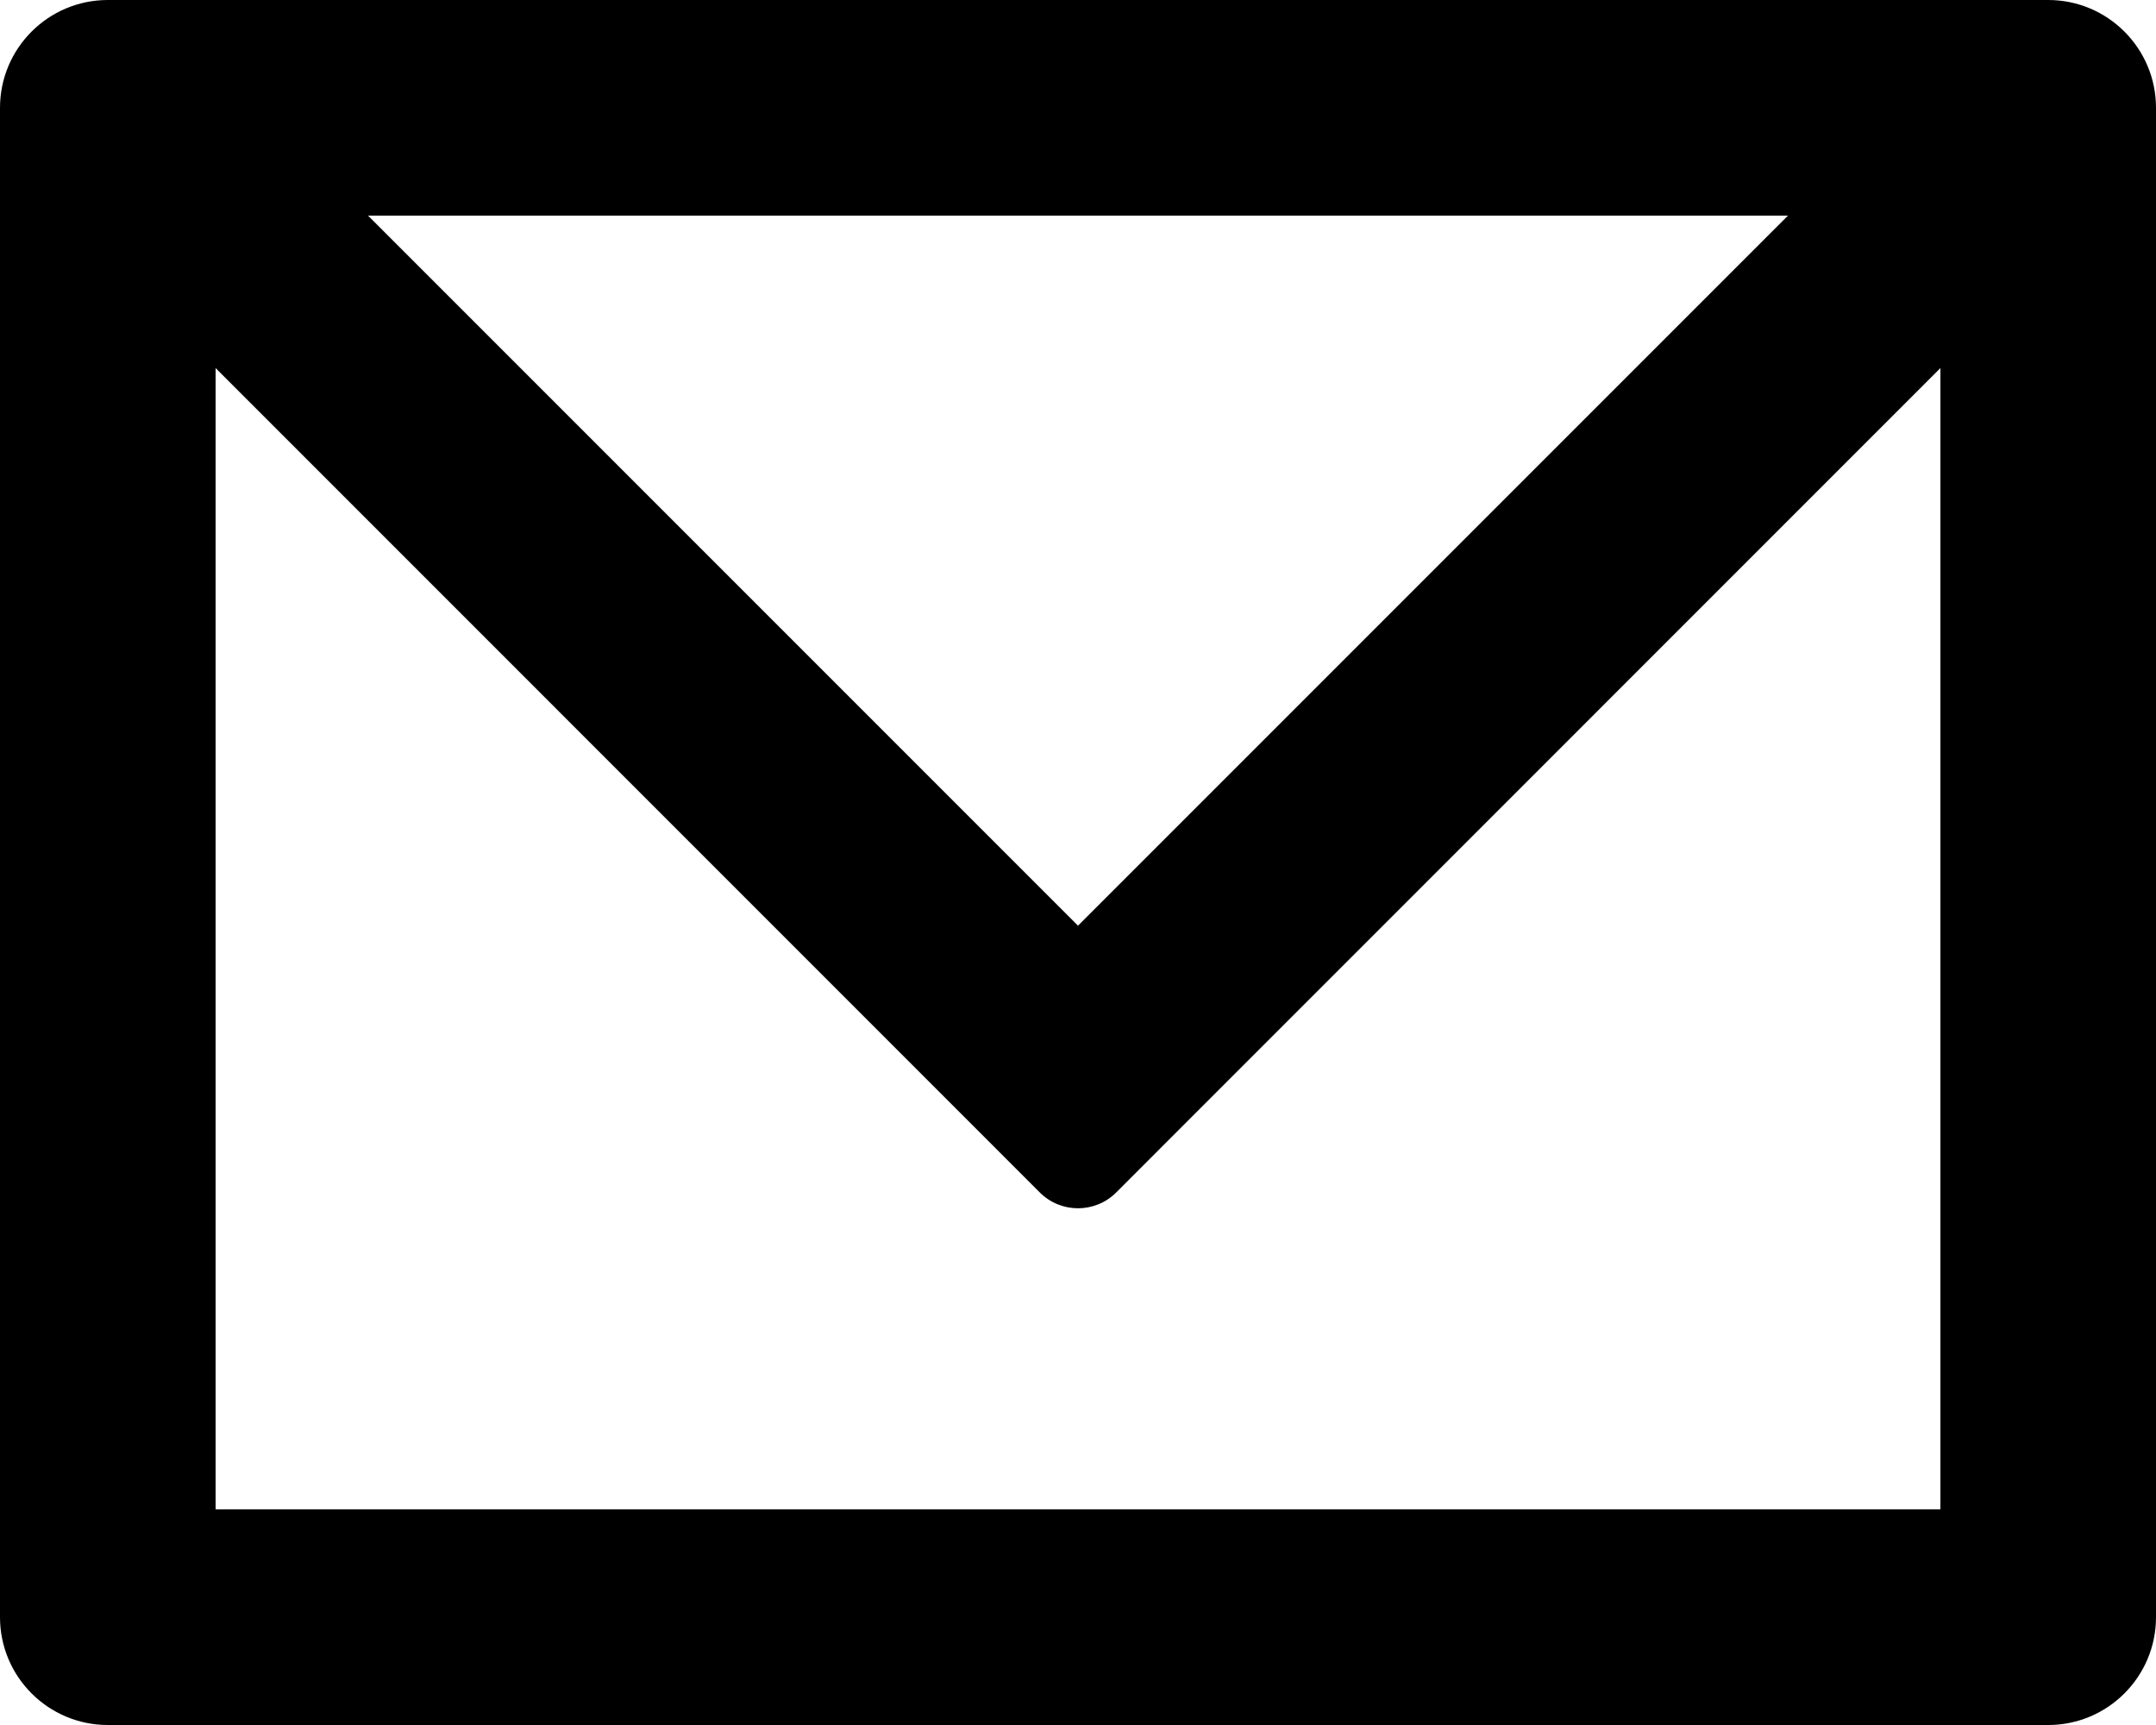
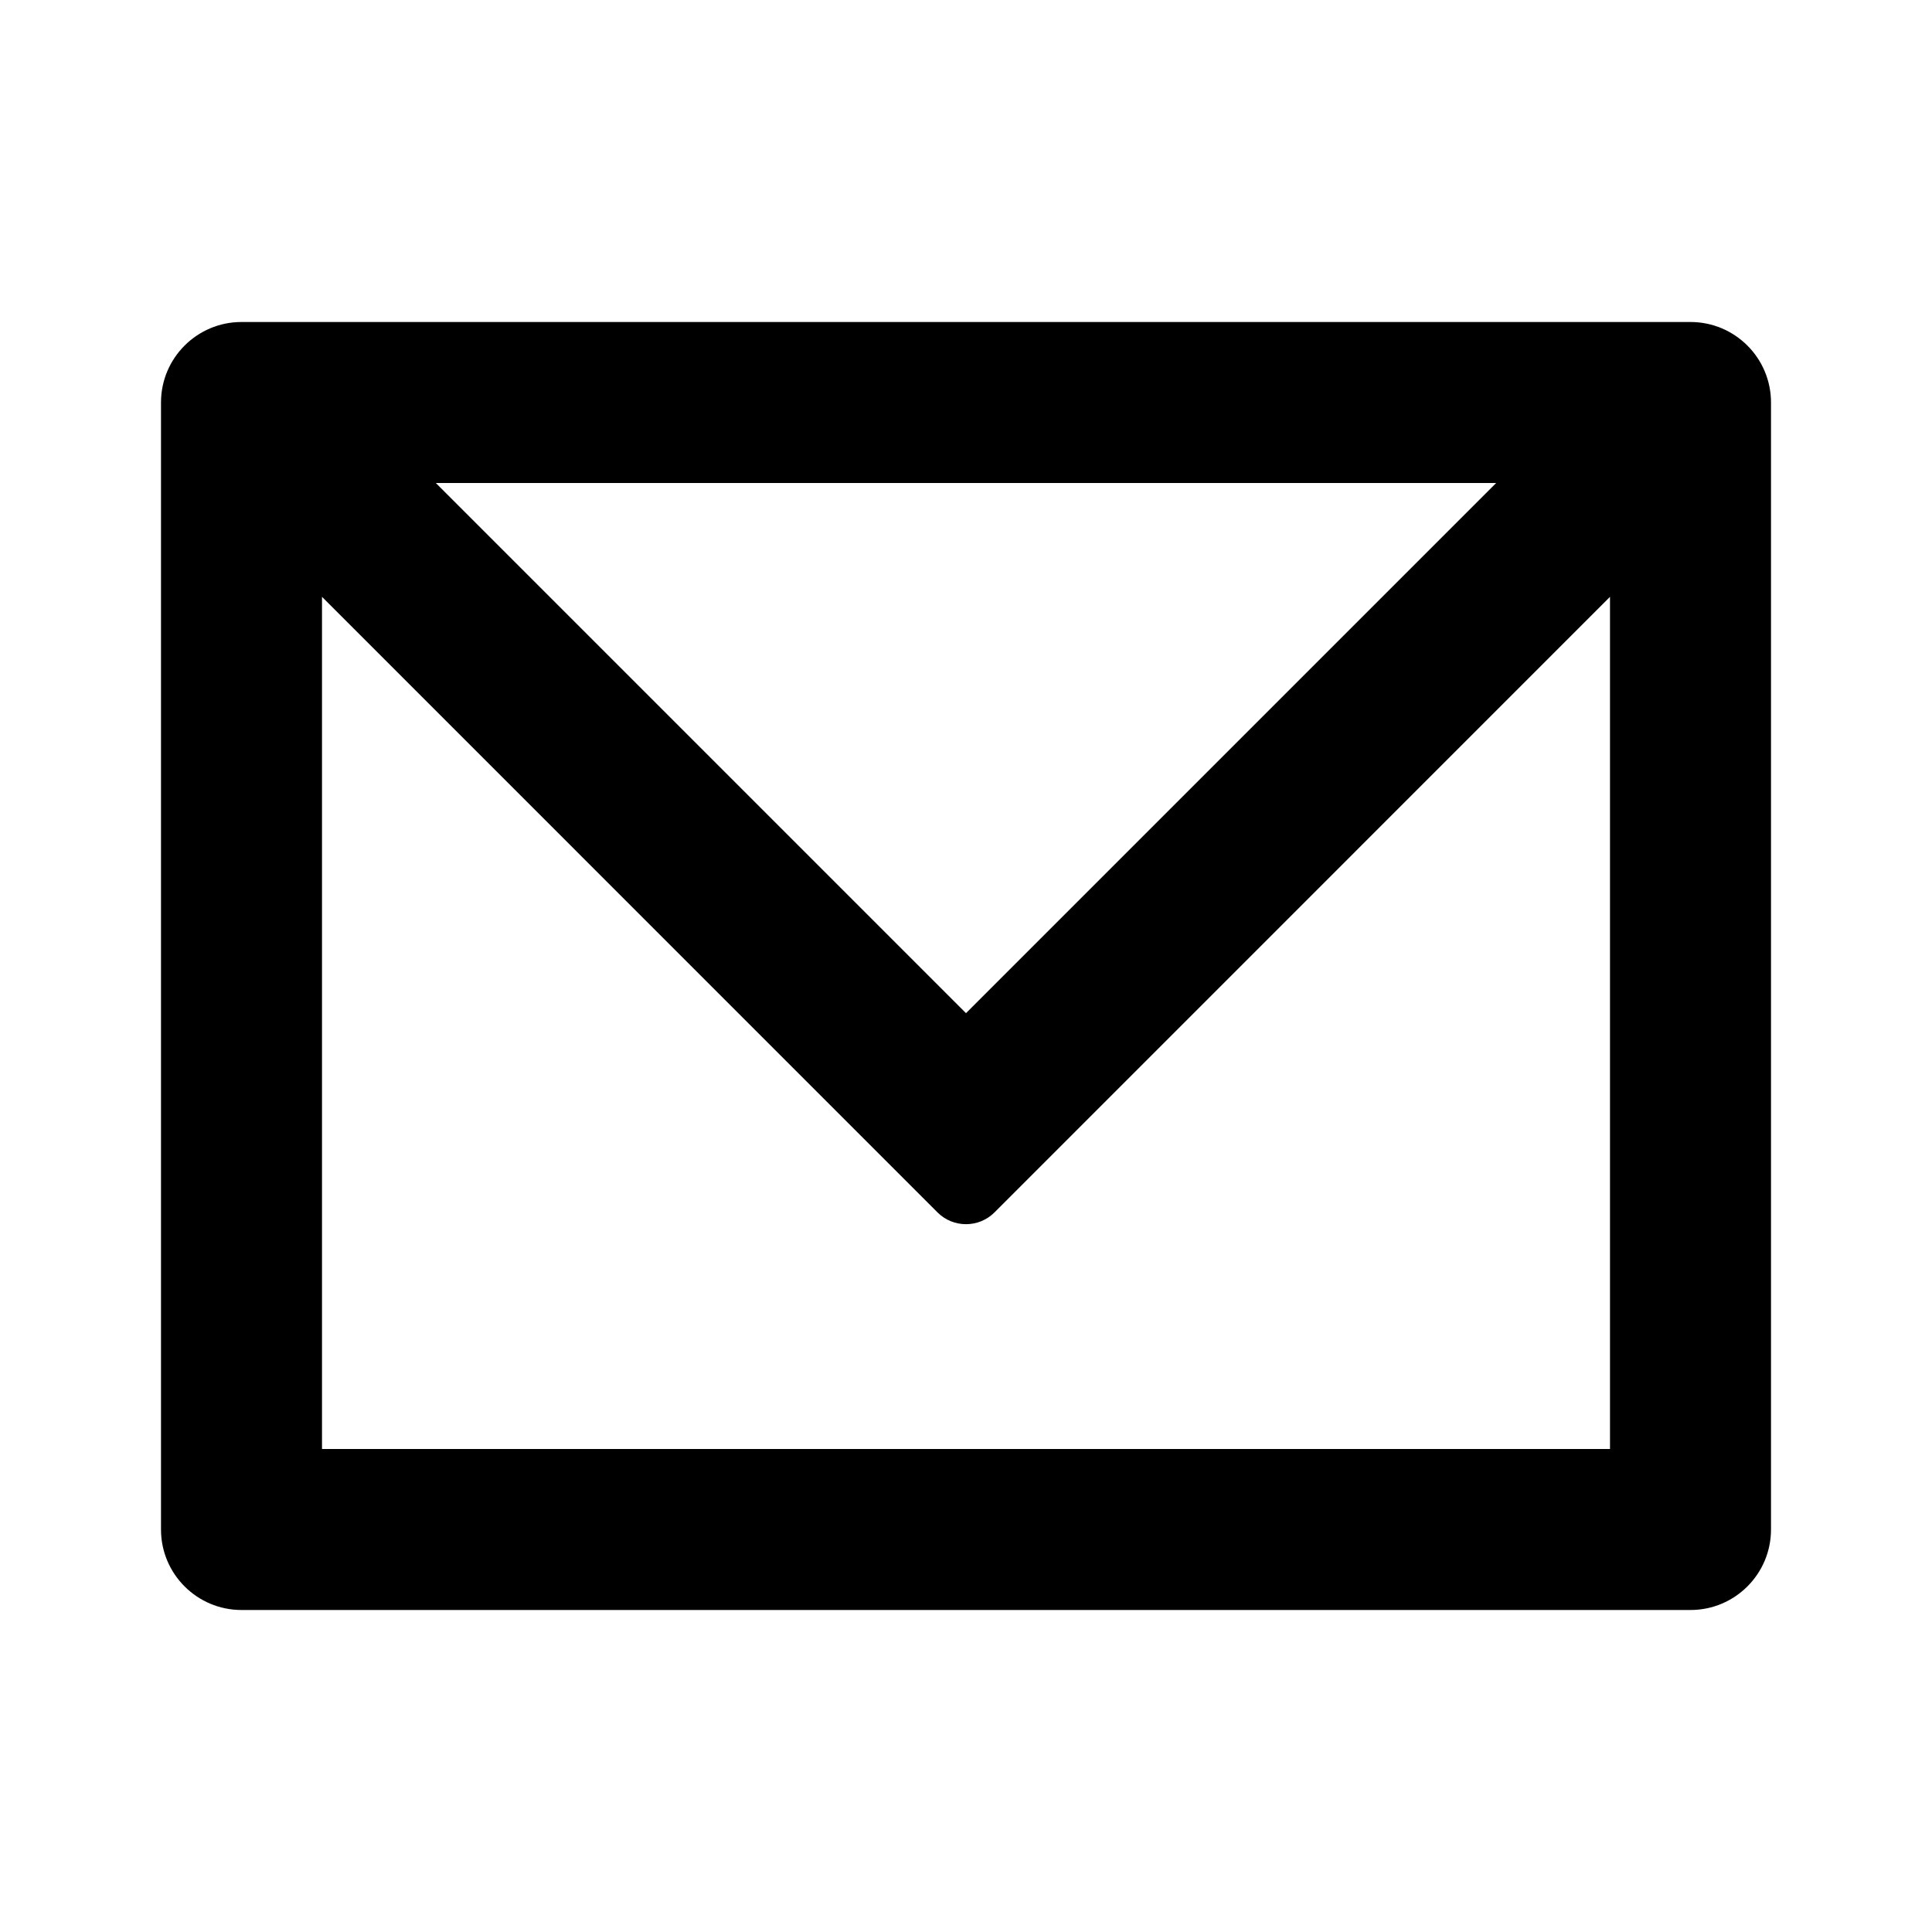
- <svg xmlns="http://www.w3.org/2000/svg" aria-label="envelope" viewBox="0 0 20 16">
-   <path fill-rule="evenodd" clip-rule="evenodd" d="M1 0H19C19.552 0 20 0.448 20 1V15C20 15.552 19.552 16 19 16H1C0.448 16 0 15.552 0 15V1C0 0.448 0.448 0 1 0ZM16.586 2H3.414L10 8.586L16.586 2ZM2 3.414V14H18V3.414L10.354 11.061C10.158 11.256 9.842 11.256 9.646 11.061L2 3.414Z" />
+ <svg xmlns="http://www.w3.org/2000/svg" aria-label="envelope" viewBox="0 0 24 24">
+   <path fill-rule="evenodd" clip-rule="evenodd" d="M3 4H21C21.552 4 22 4.448 22 5V19C22 19.552 21.552 20 21 20H3C2.448 20 2 19.552 2 19V5C2 4.448 2.448 4 3 4ZM18.586 6H5.414L12 12.586L18.586 6ZM4 7.414V18H20V7.414L12.354 15.061C12.158 15.256 11.842 15.256 11.646 15.061L4 7.414Z" />
</svg>
